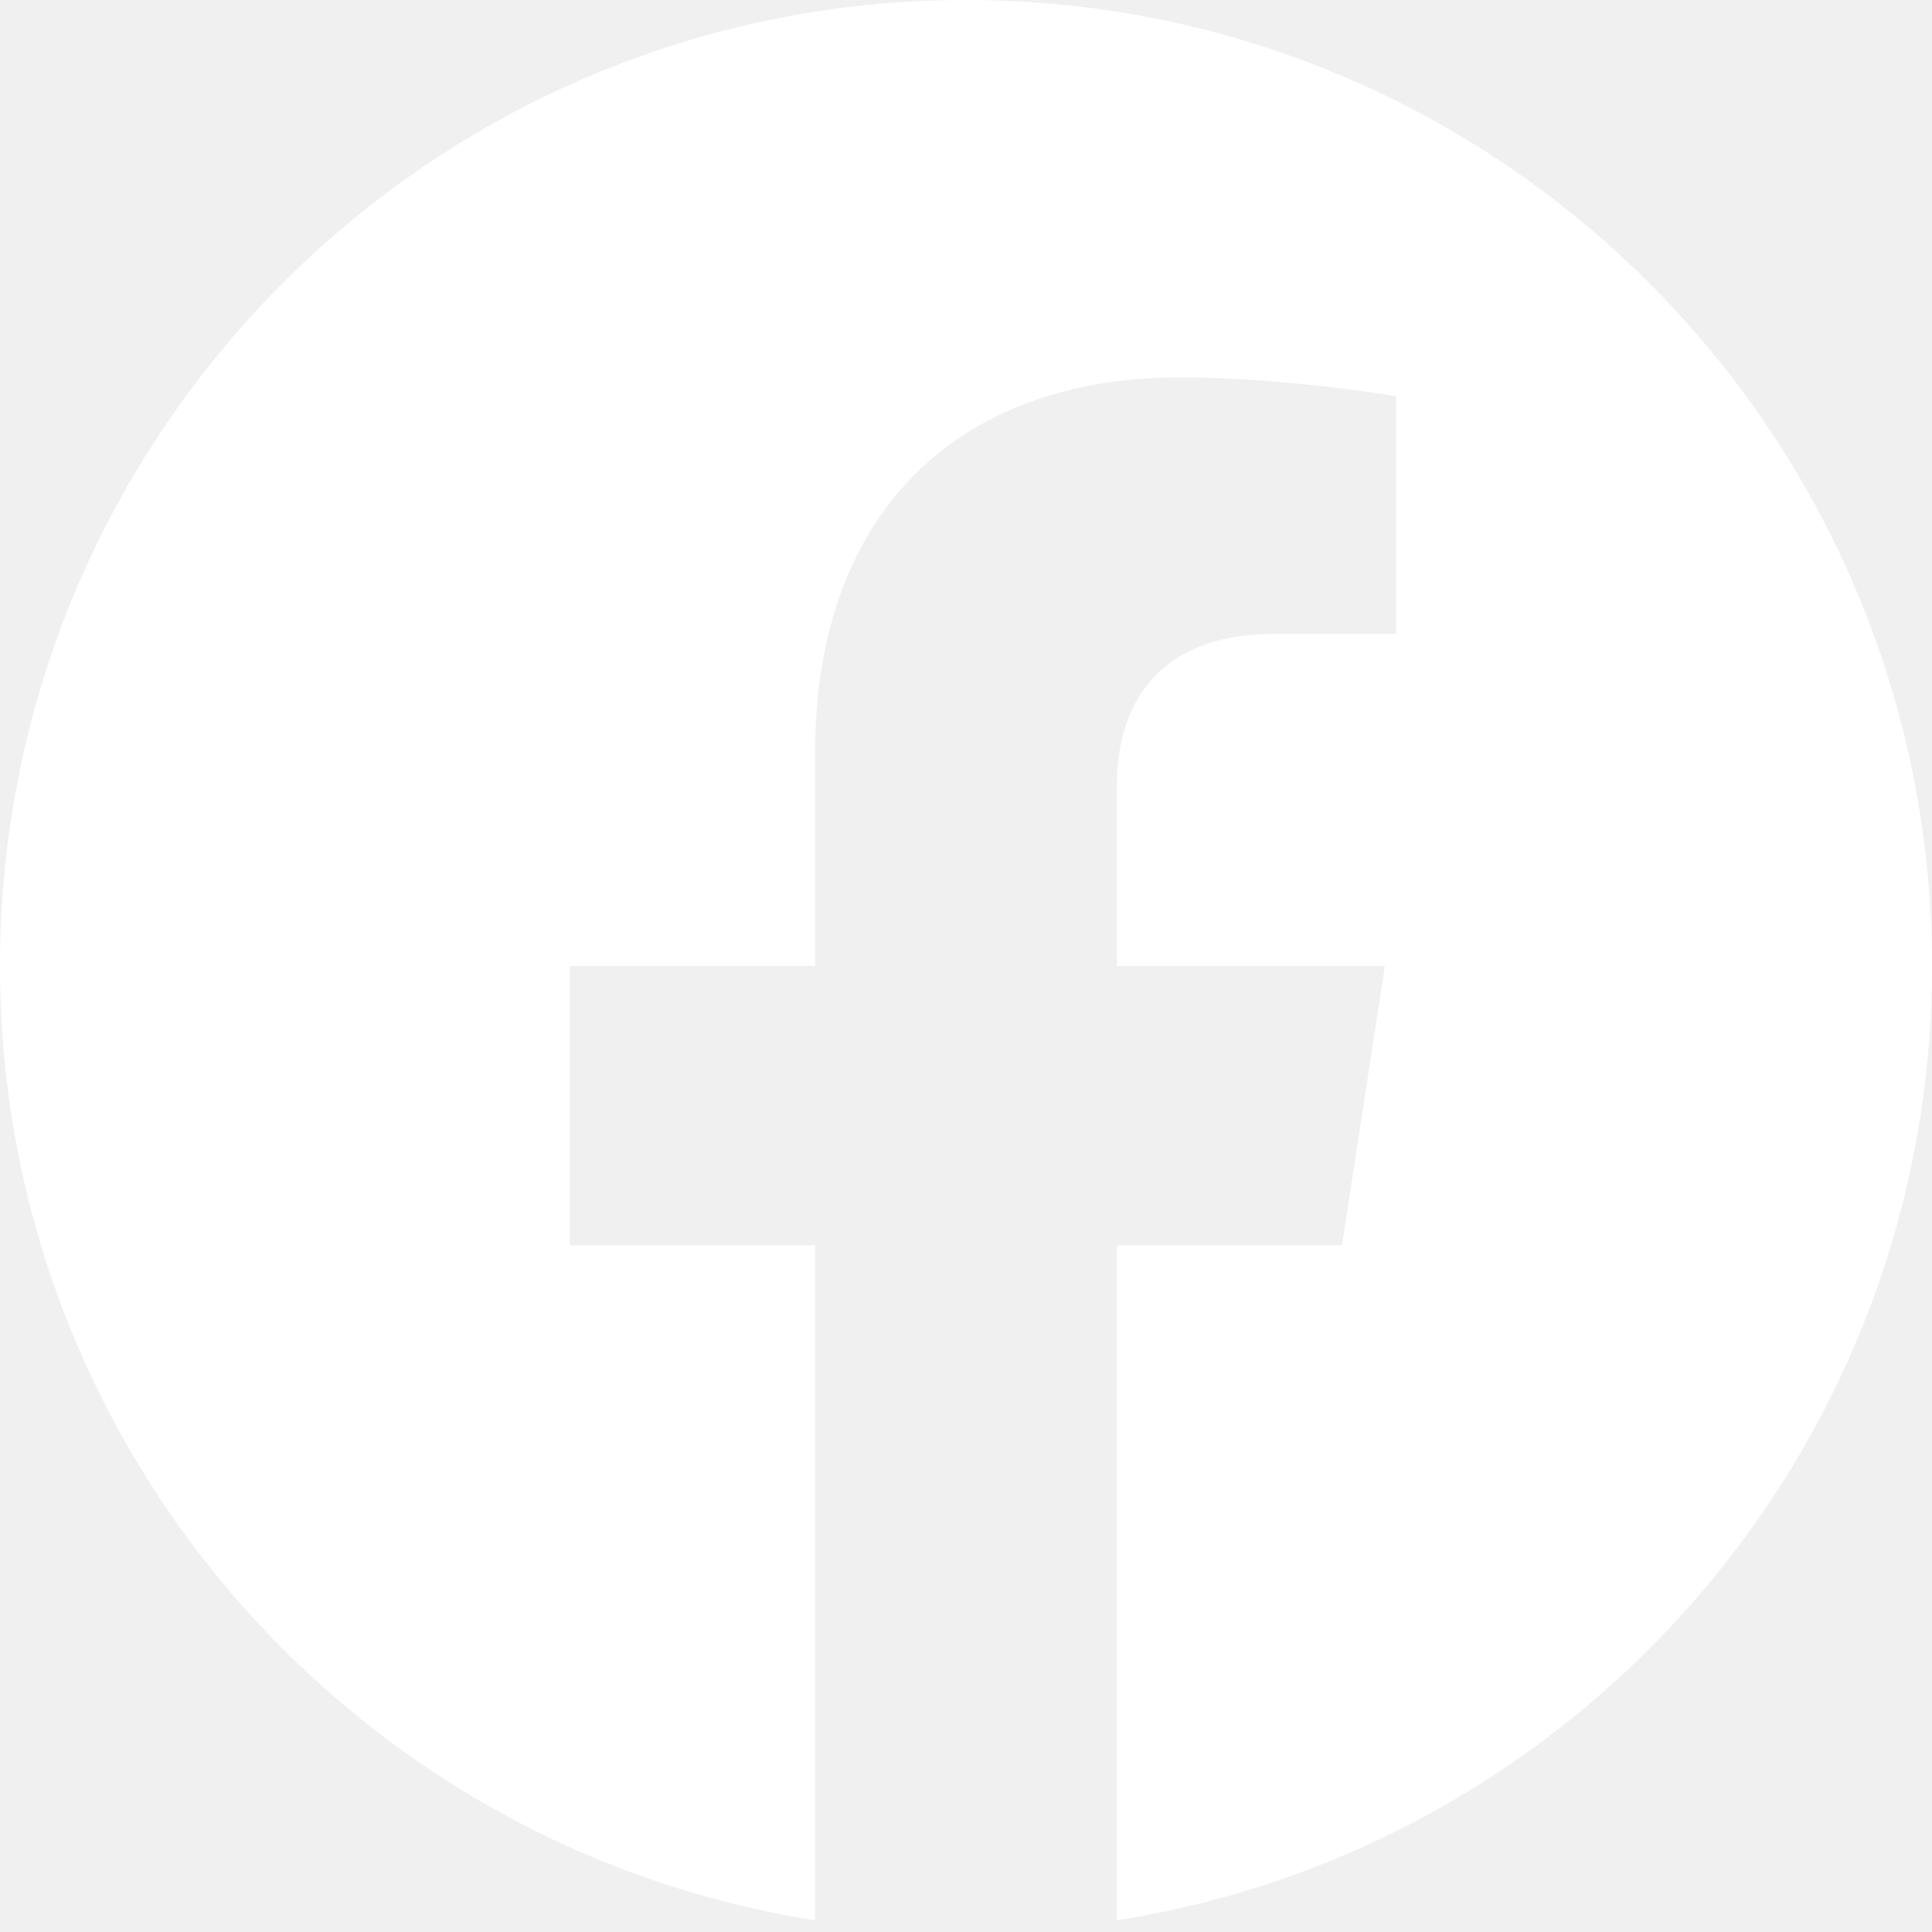
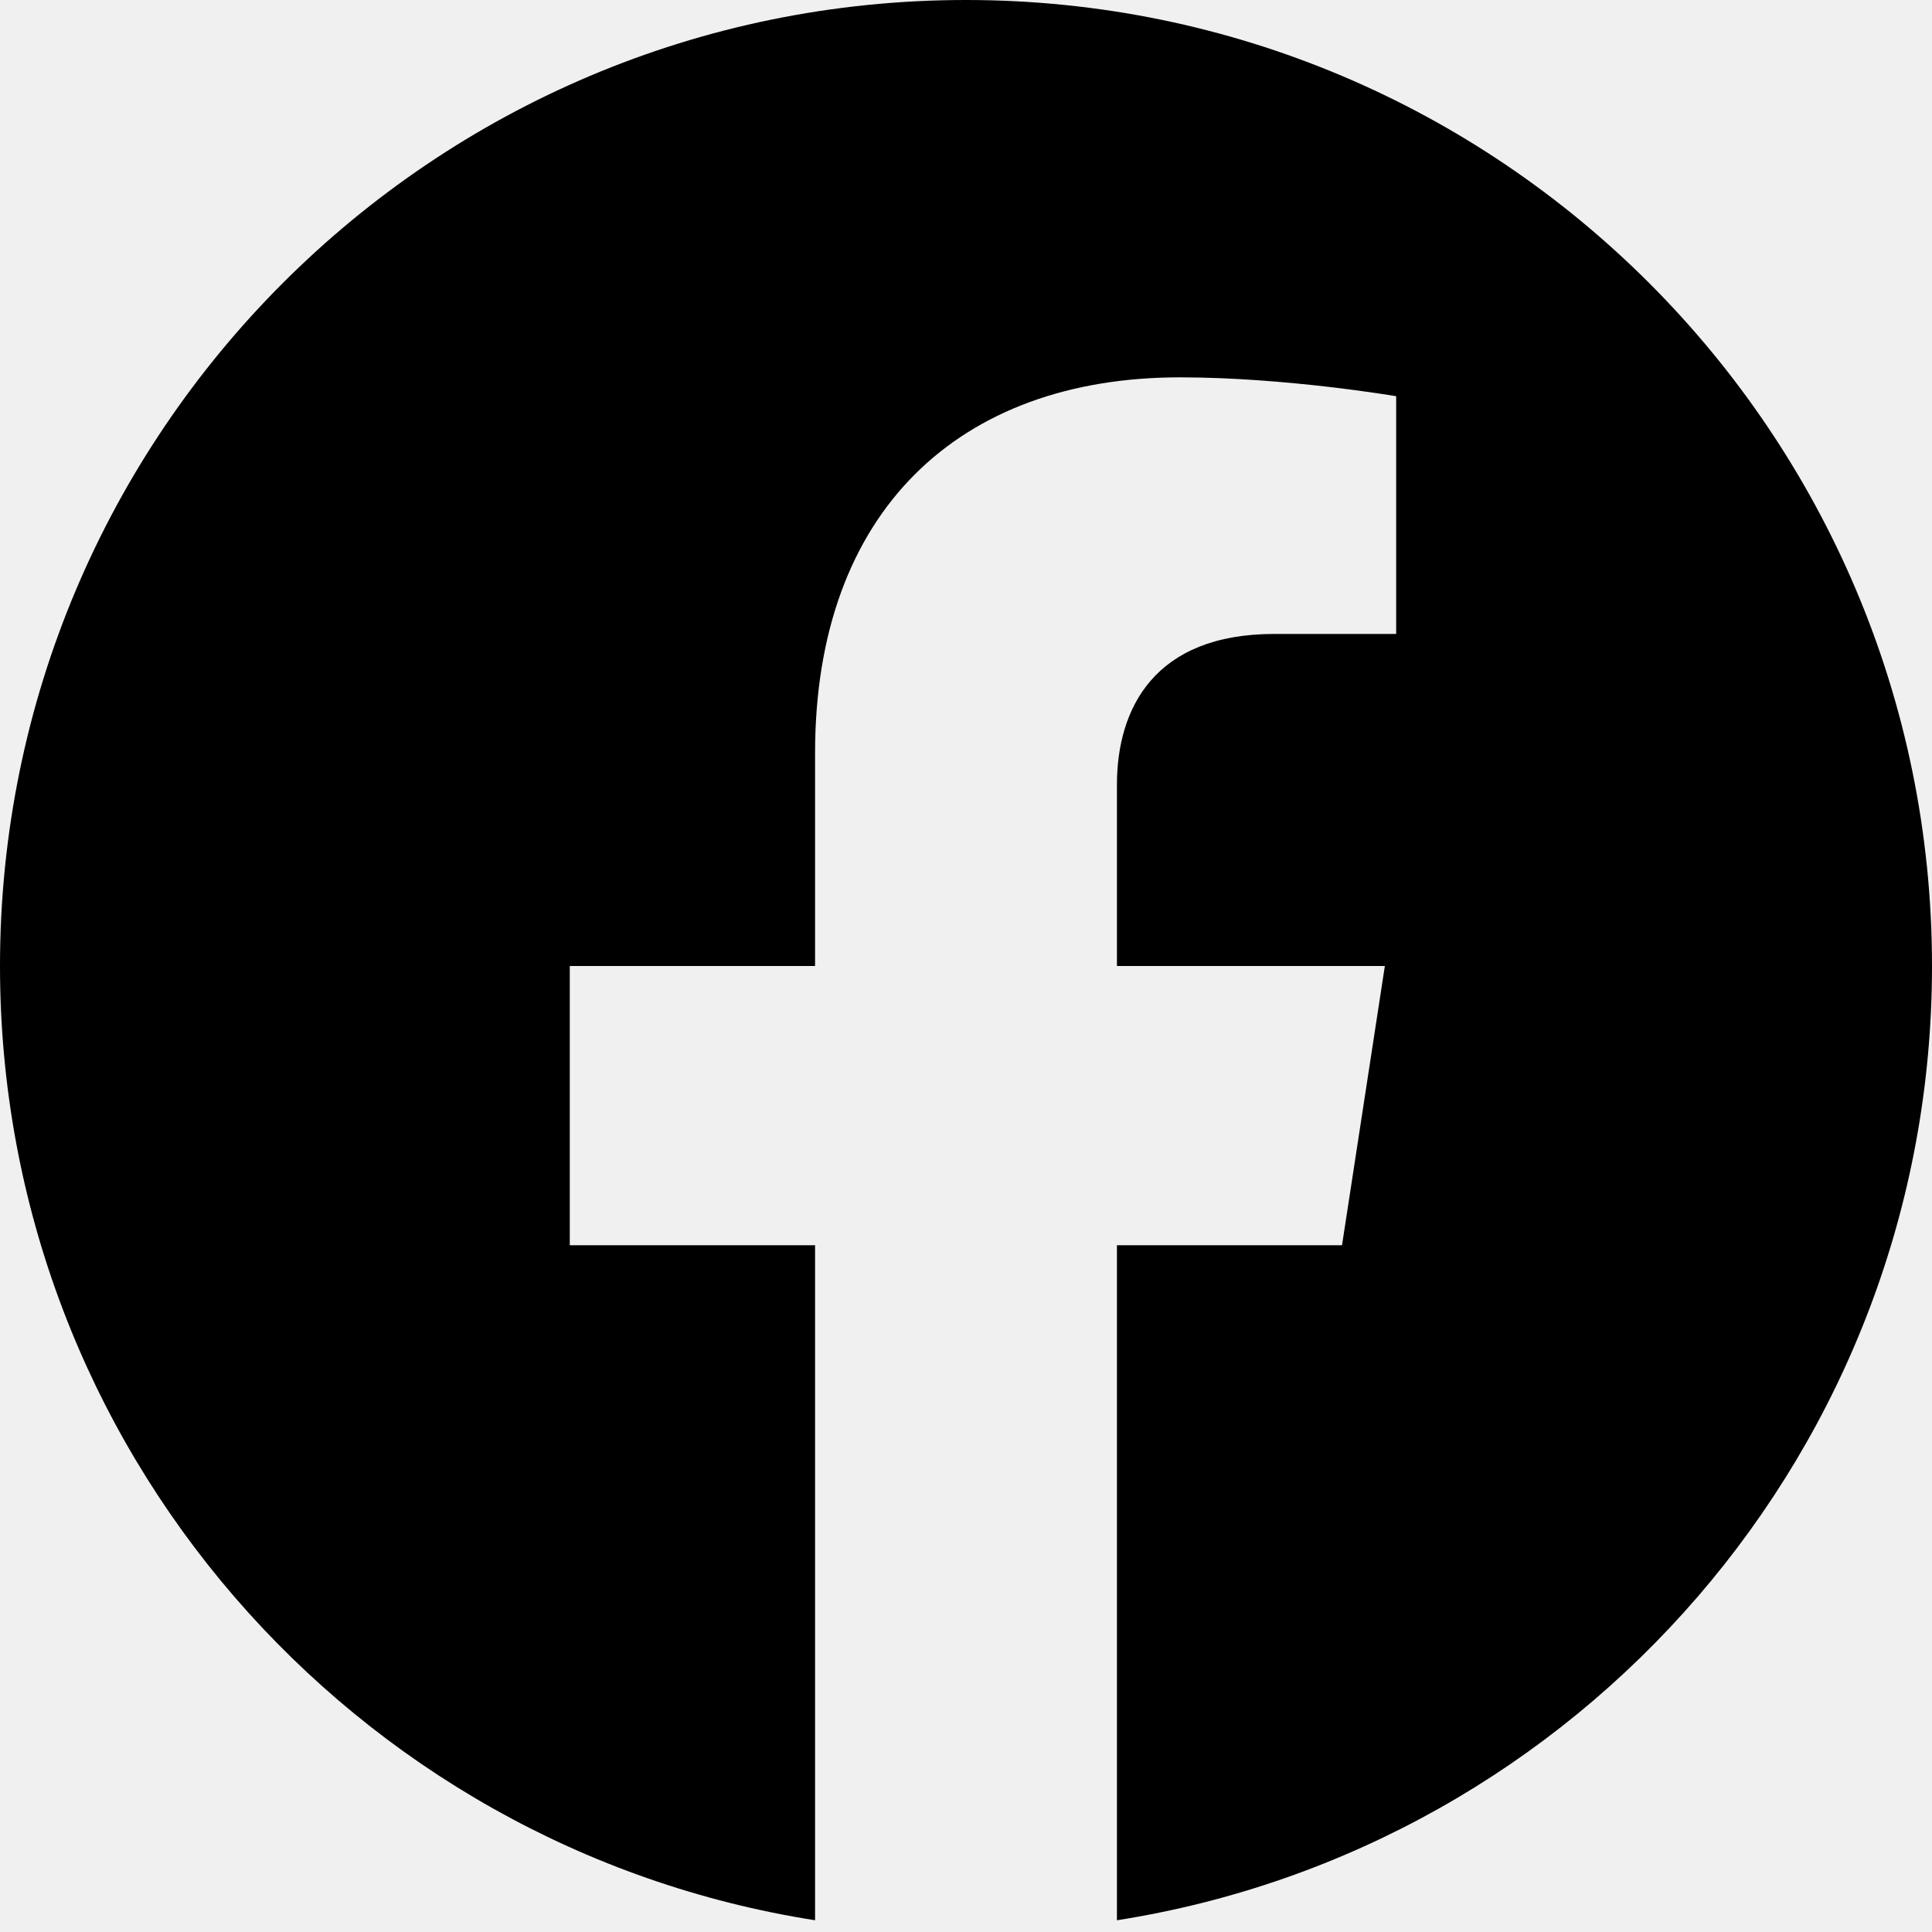
<svg xmlns="http://www.w3.org/2000/svg" viewBox="0 0 1024 1024">
-   <path d="M1024 512C1024 229.23 794.77 0 512 0S0 229.23 0 512c0 255.55 187.23 467.37 432 505.78V660H302V512h130V399.2C432 270.88 508.44 200 625.39 200 681.41 200 740 210 740 210v126h-64.56c-63.6 0-83.44 39.47-83.44 79.96V512h142l-22.7 148H592v357.78c244.77-38.41 432-250.22 432-505.78Z" fill="#fff" />
+   <path d="M1024 512C1024 229.23 794.77 0 512 0S0 229.23 0 512c0 255.55 187.23 467.37 432 505.78V660H302V512h130V399.2C432 270.88 508.44 200 625.39 200 681.41 200 740 210 740 210v126h-64.56c-63.6 0-83.44 39.47-83.44 79.96V512h142l-22.7 148H592v357.78c244.77-38.41 432-250.22 432-505.78Z" fill="#000" />
</svg>
